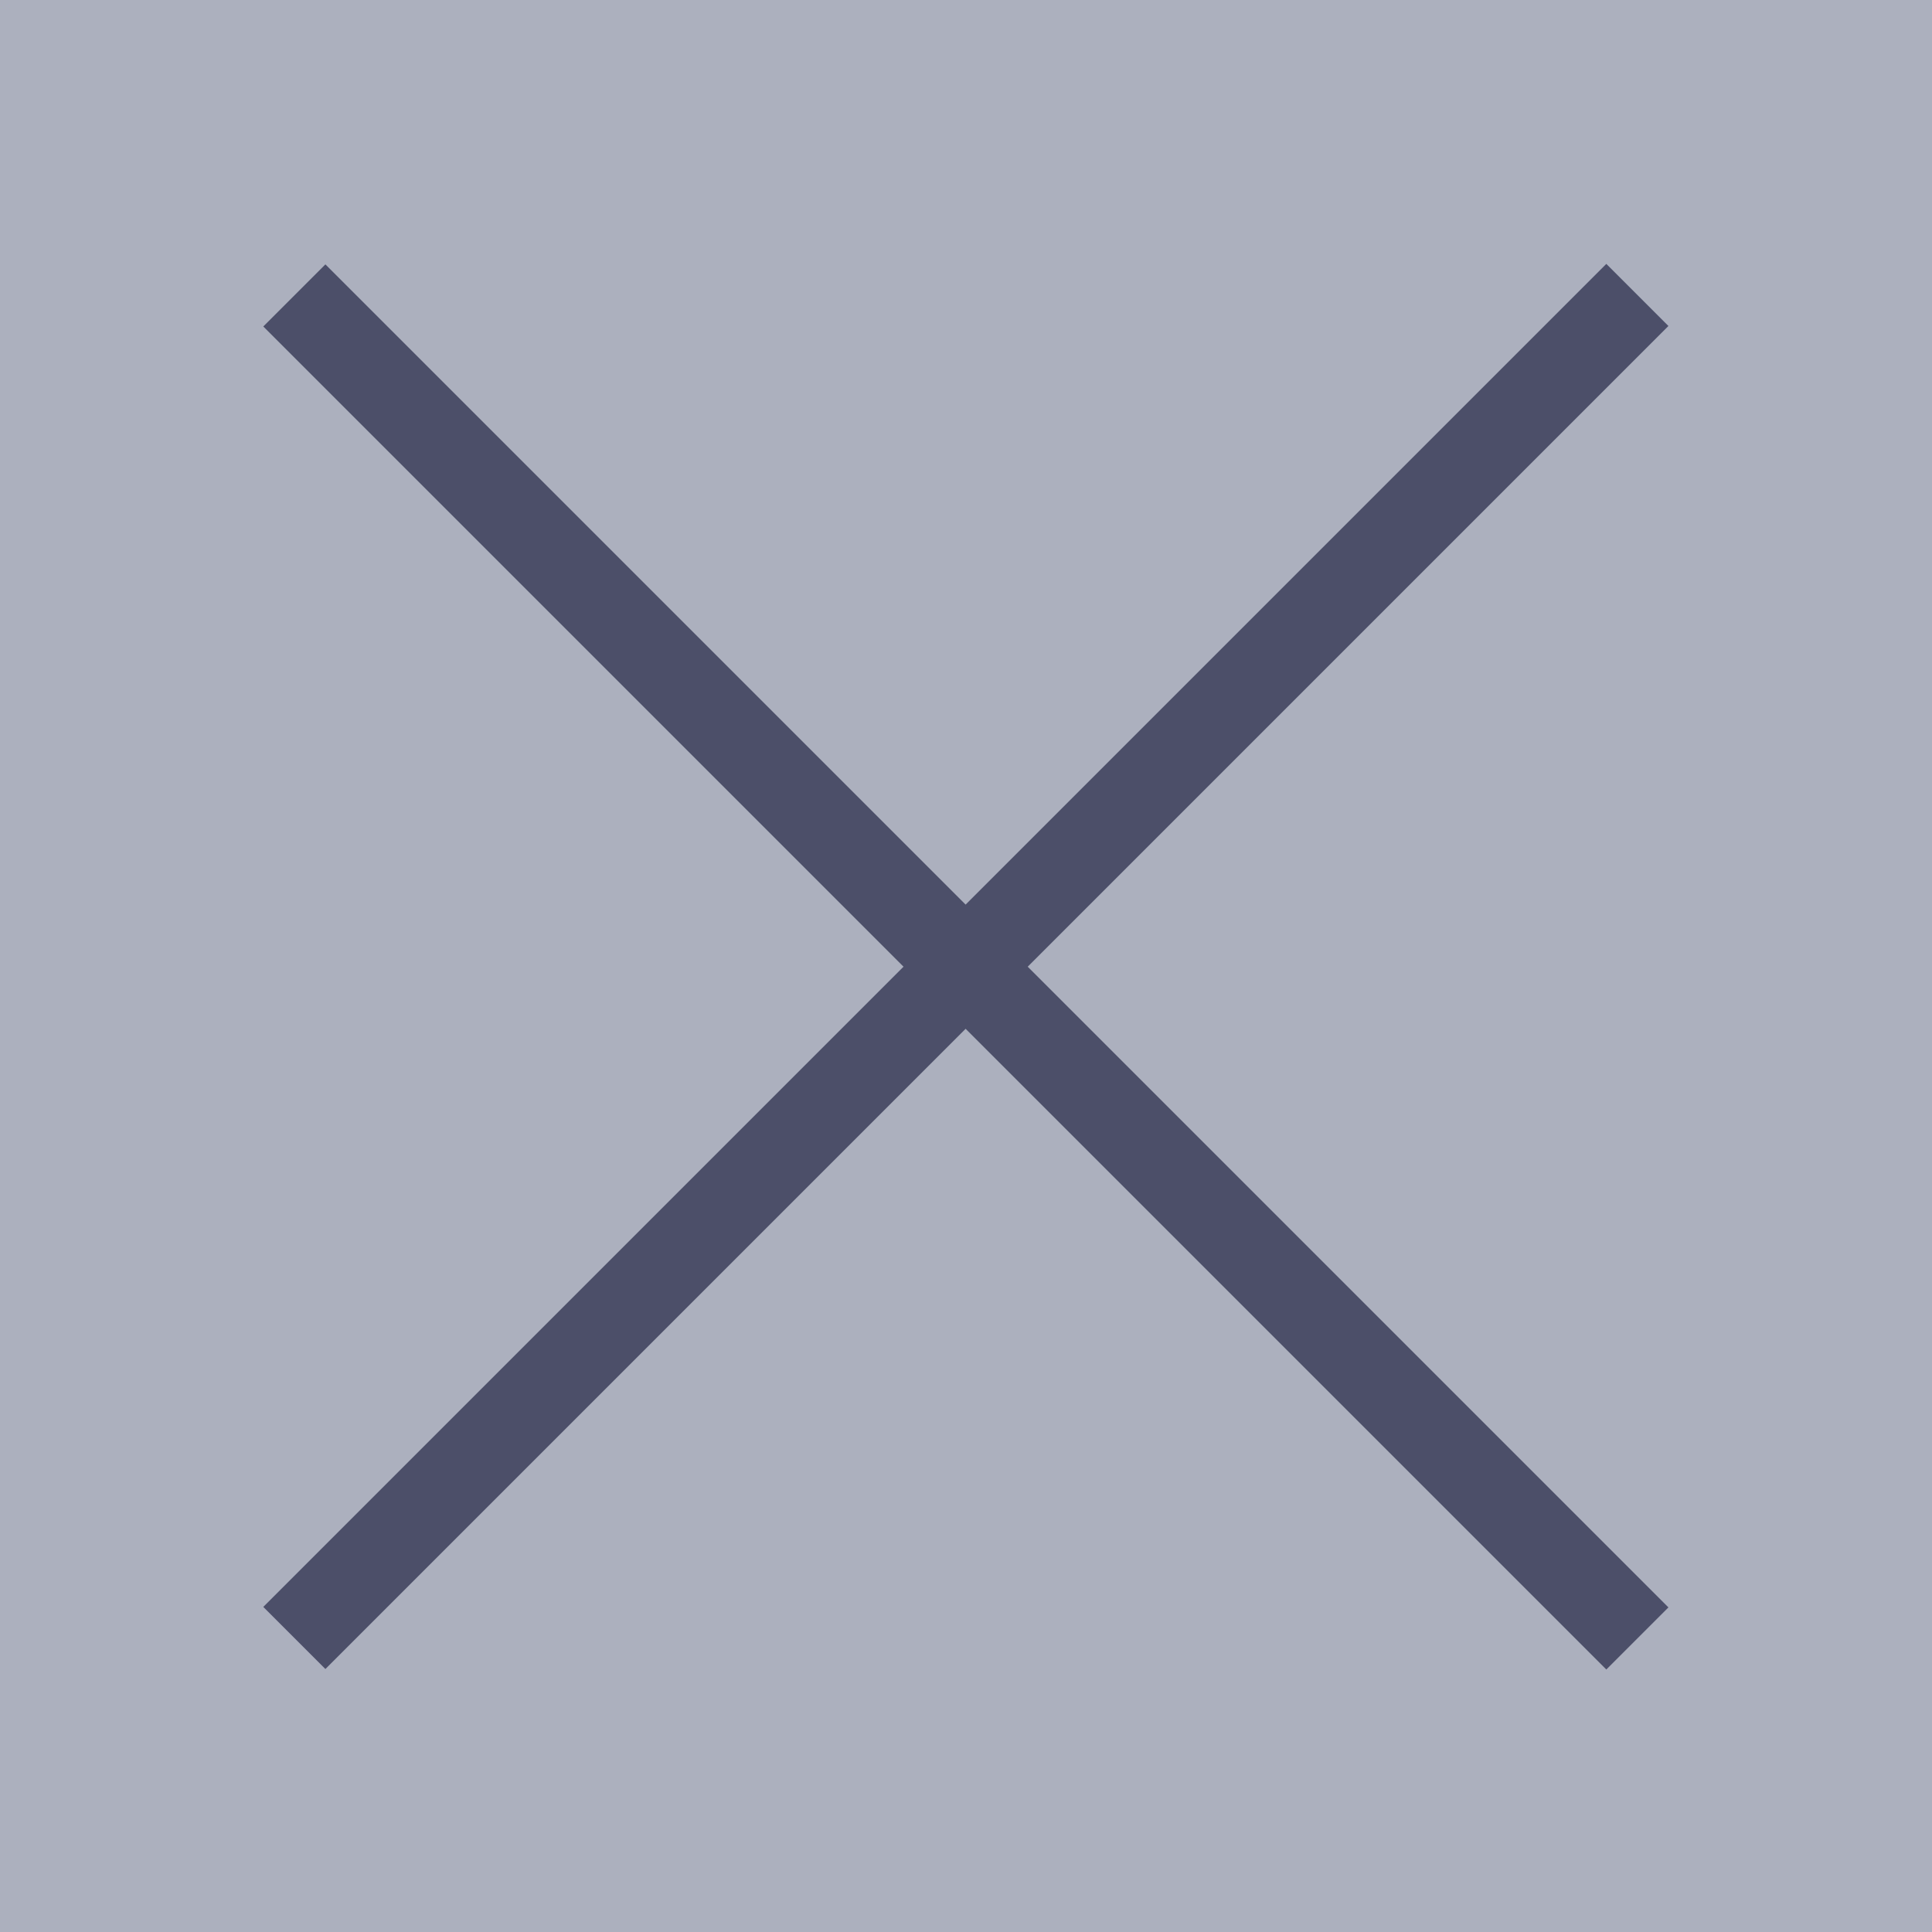
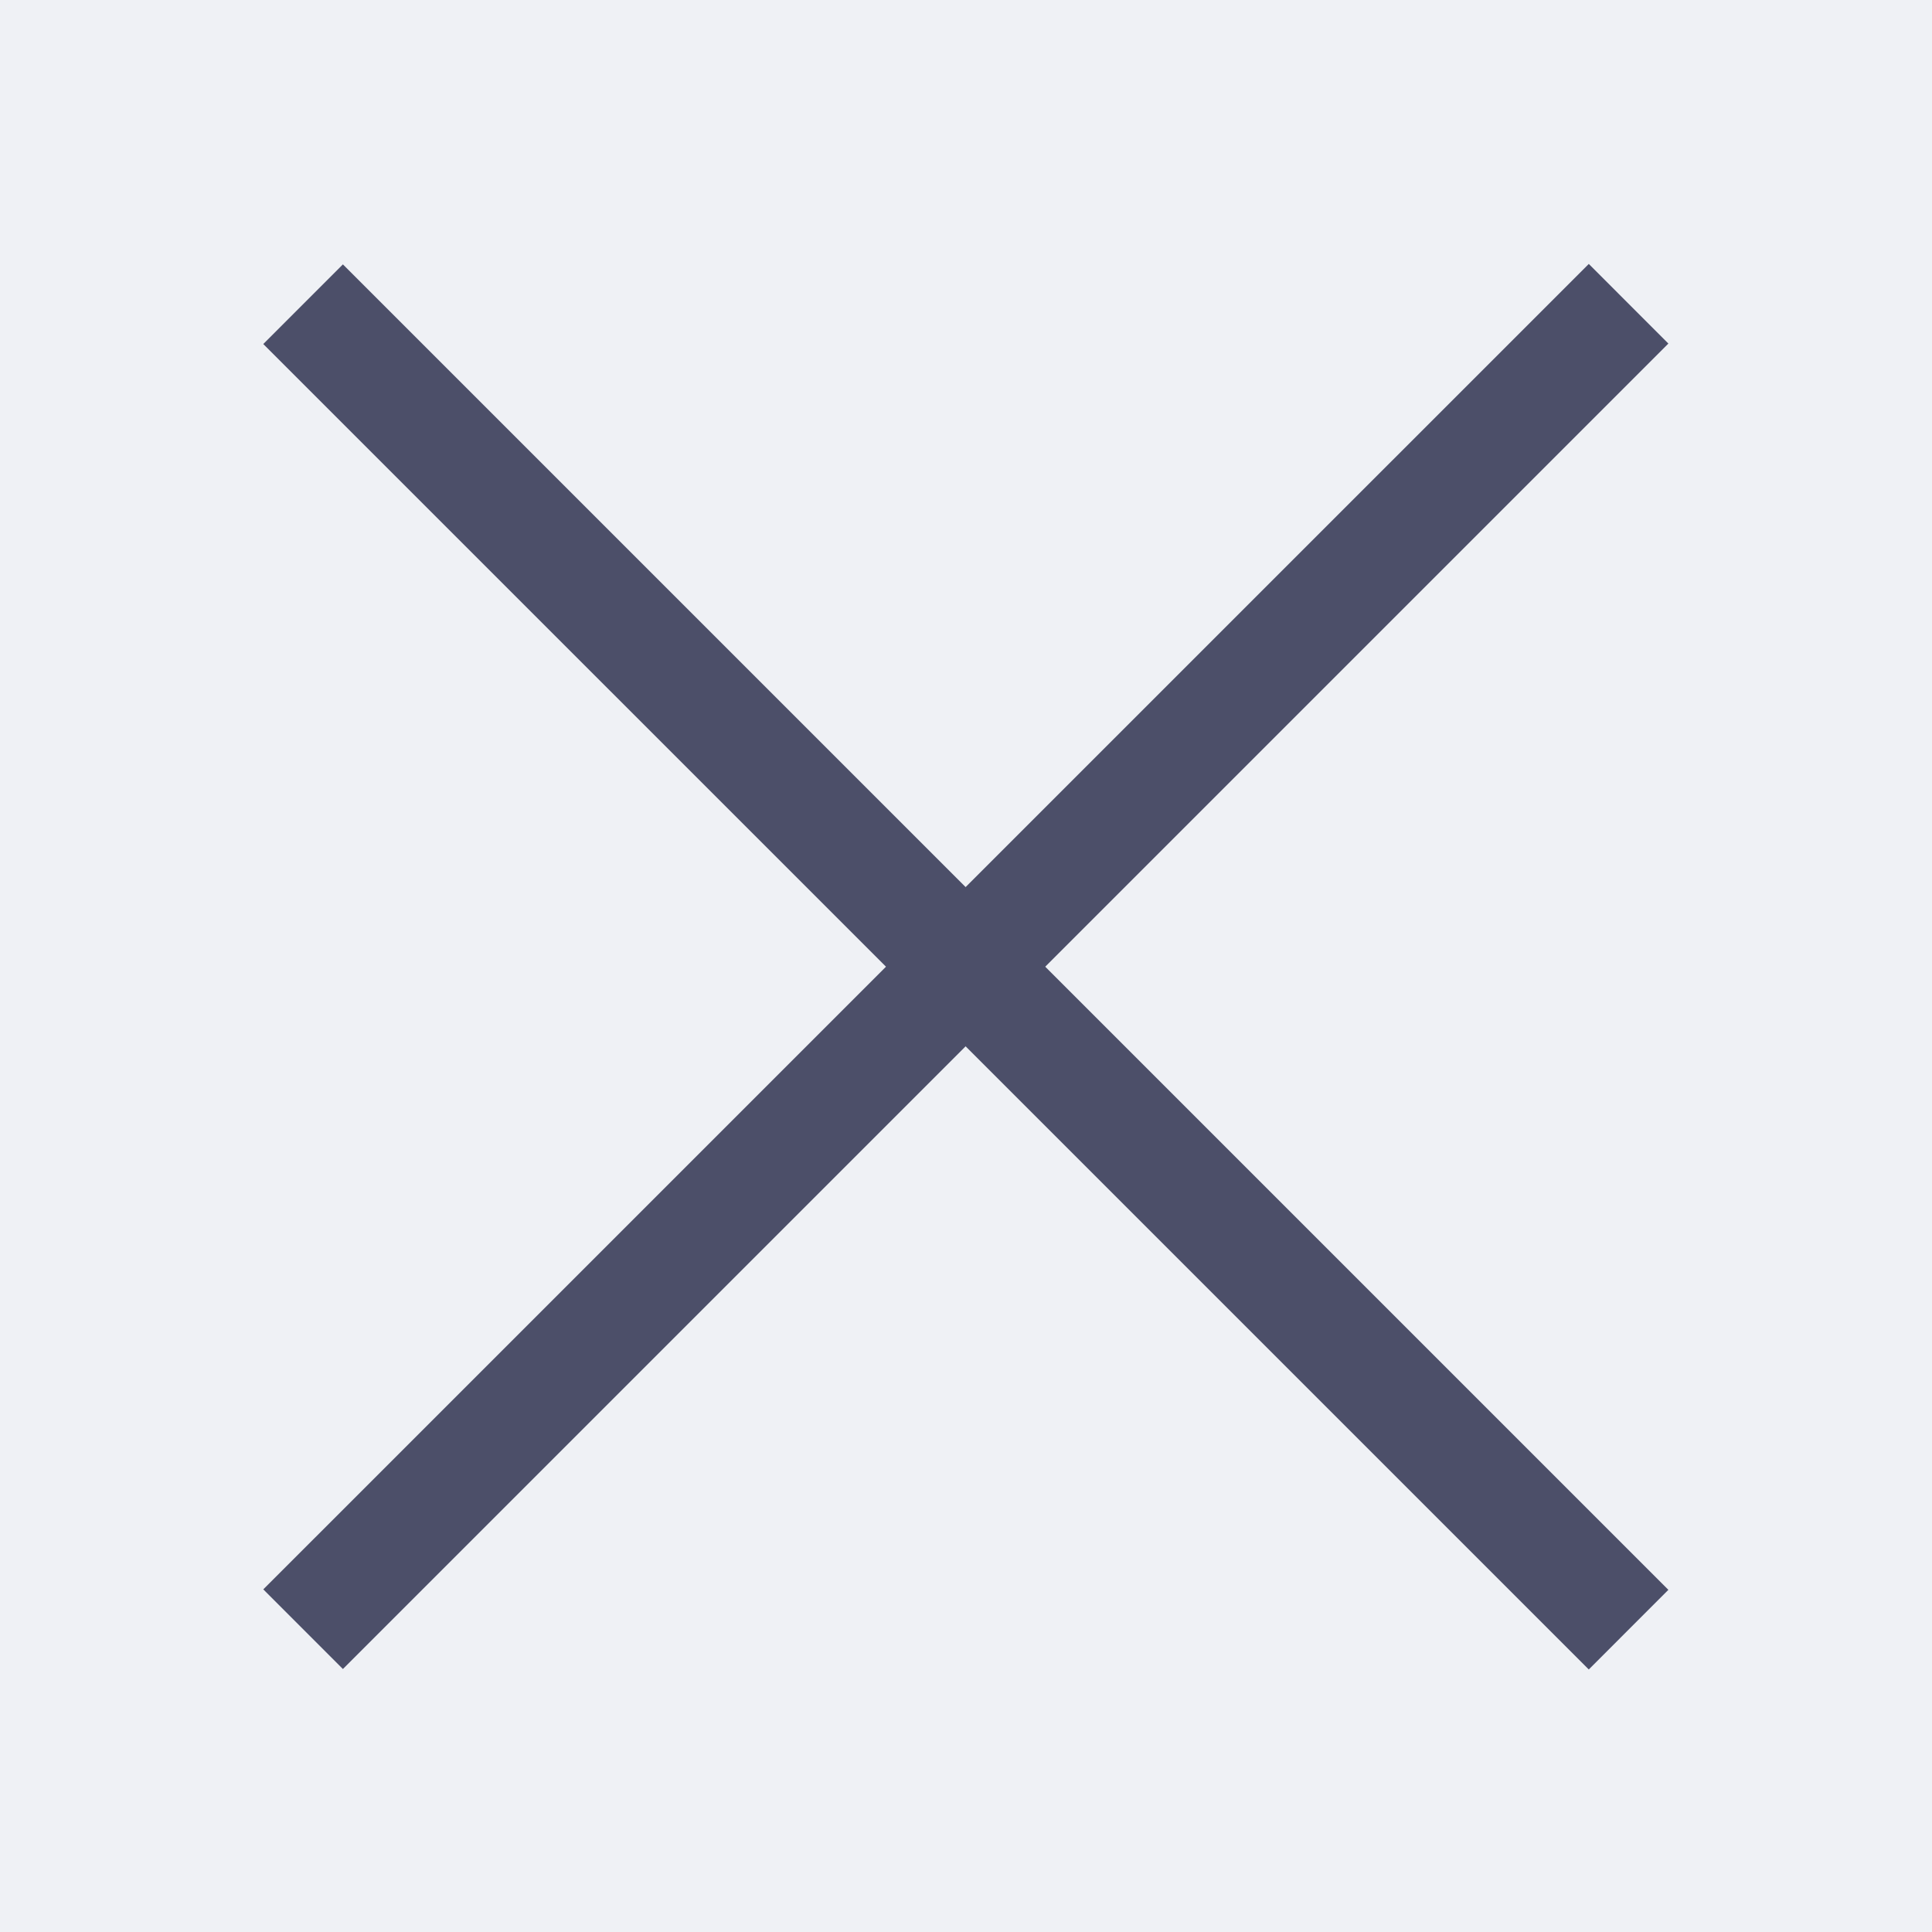
<svg xmlns="http://www.w3.org/2000/svg" viewBox="0 0 22 22" version="1.1" id="svg12">
  <defs id="defs16" />
  <g transform="translate(0-1030.36)" id="g10">
-     <path fill="#6272a4" d="m0 1030.36h22v22h-22z" id="path2" style="fill:#acb0be;fill-opacity:1" />
+     <path fill="#bd93f9" d="m0 1030.36h22v22h-22z" id="path2" style="fill:#eff1f5;fill-opacity:1" />
    <g fill="#f8f8f2" id="g8">
-       <path transform="matrix(.70711.70711-.70711.70711 0 0)" d="m733.32 728.08h21.628v1h-21.628z" id="path4" style="fill:#4c4f69;fill-opacity:1" />
-       <path transform="matrix(.70711-.70711-.70711-.70711 0 0)" d="m-739.39-744.63h21.628v1h-21.628z" id="path6" style="fill:#4c4f69;fill-opacity:1" />
+       <path transform="matrix(0.70711,0.70711,-0.70711,0.70711,0,0)" d="m 733.461,727.939 21.345,-1.3e-4 2.9e-4,1.282 -21.345,5.8e-4 z" id="path4" style="fill:#4c4f69;fill-opacity:1" />
+       <path transform="matrix(0.70711,-0.70711,-0.70711,-0.70711,0,0)" d="m -739.249,-744.771 21.345,-1.8e-4 3.4e-4,1.282 -21.345,5.3e-4 z" id="path6" style="fill:#4c4f69;fill-opacity:1;stroke-width:1.5;stroke-dasharray:none" />
    </g>
  </g>
</svg>
